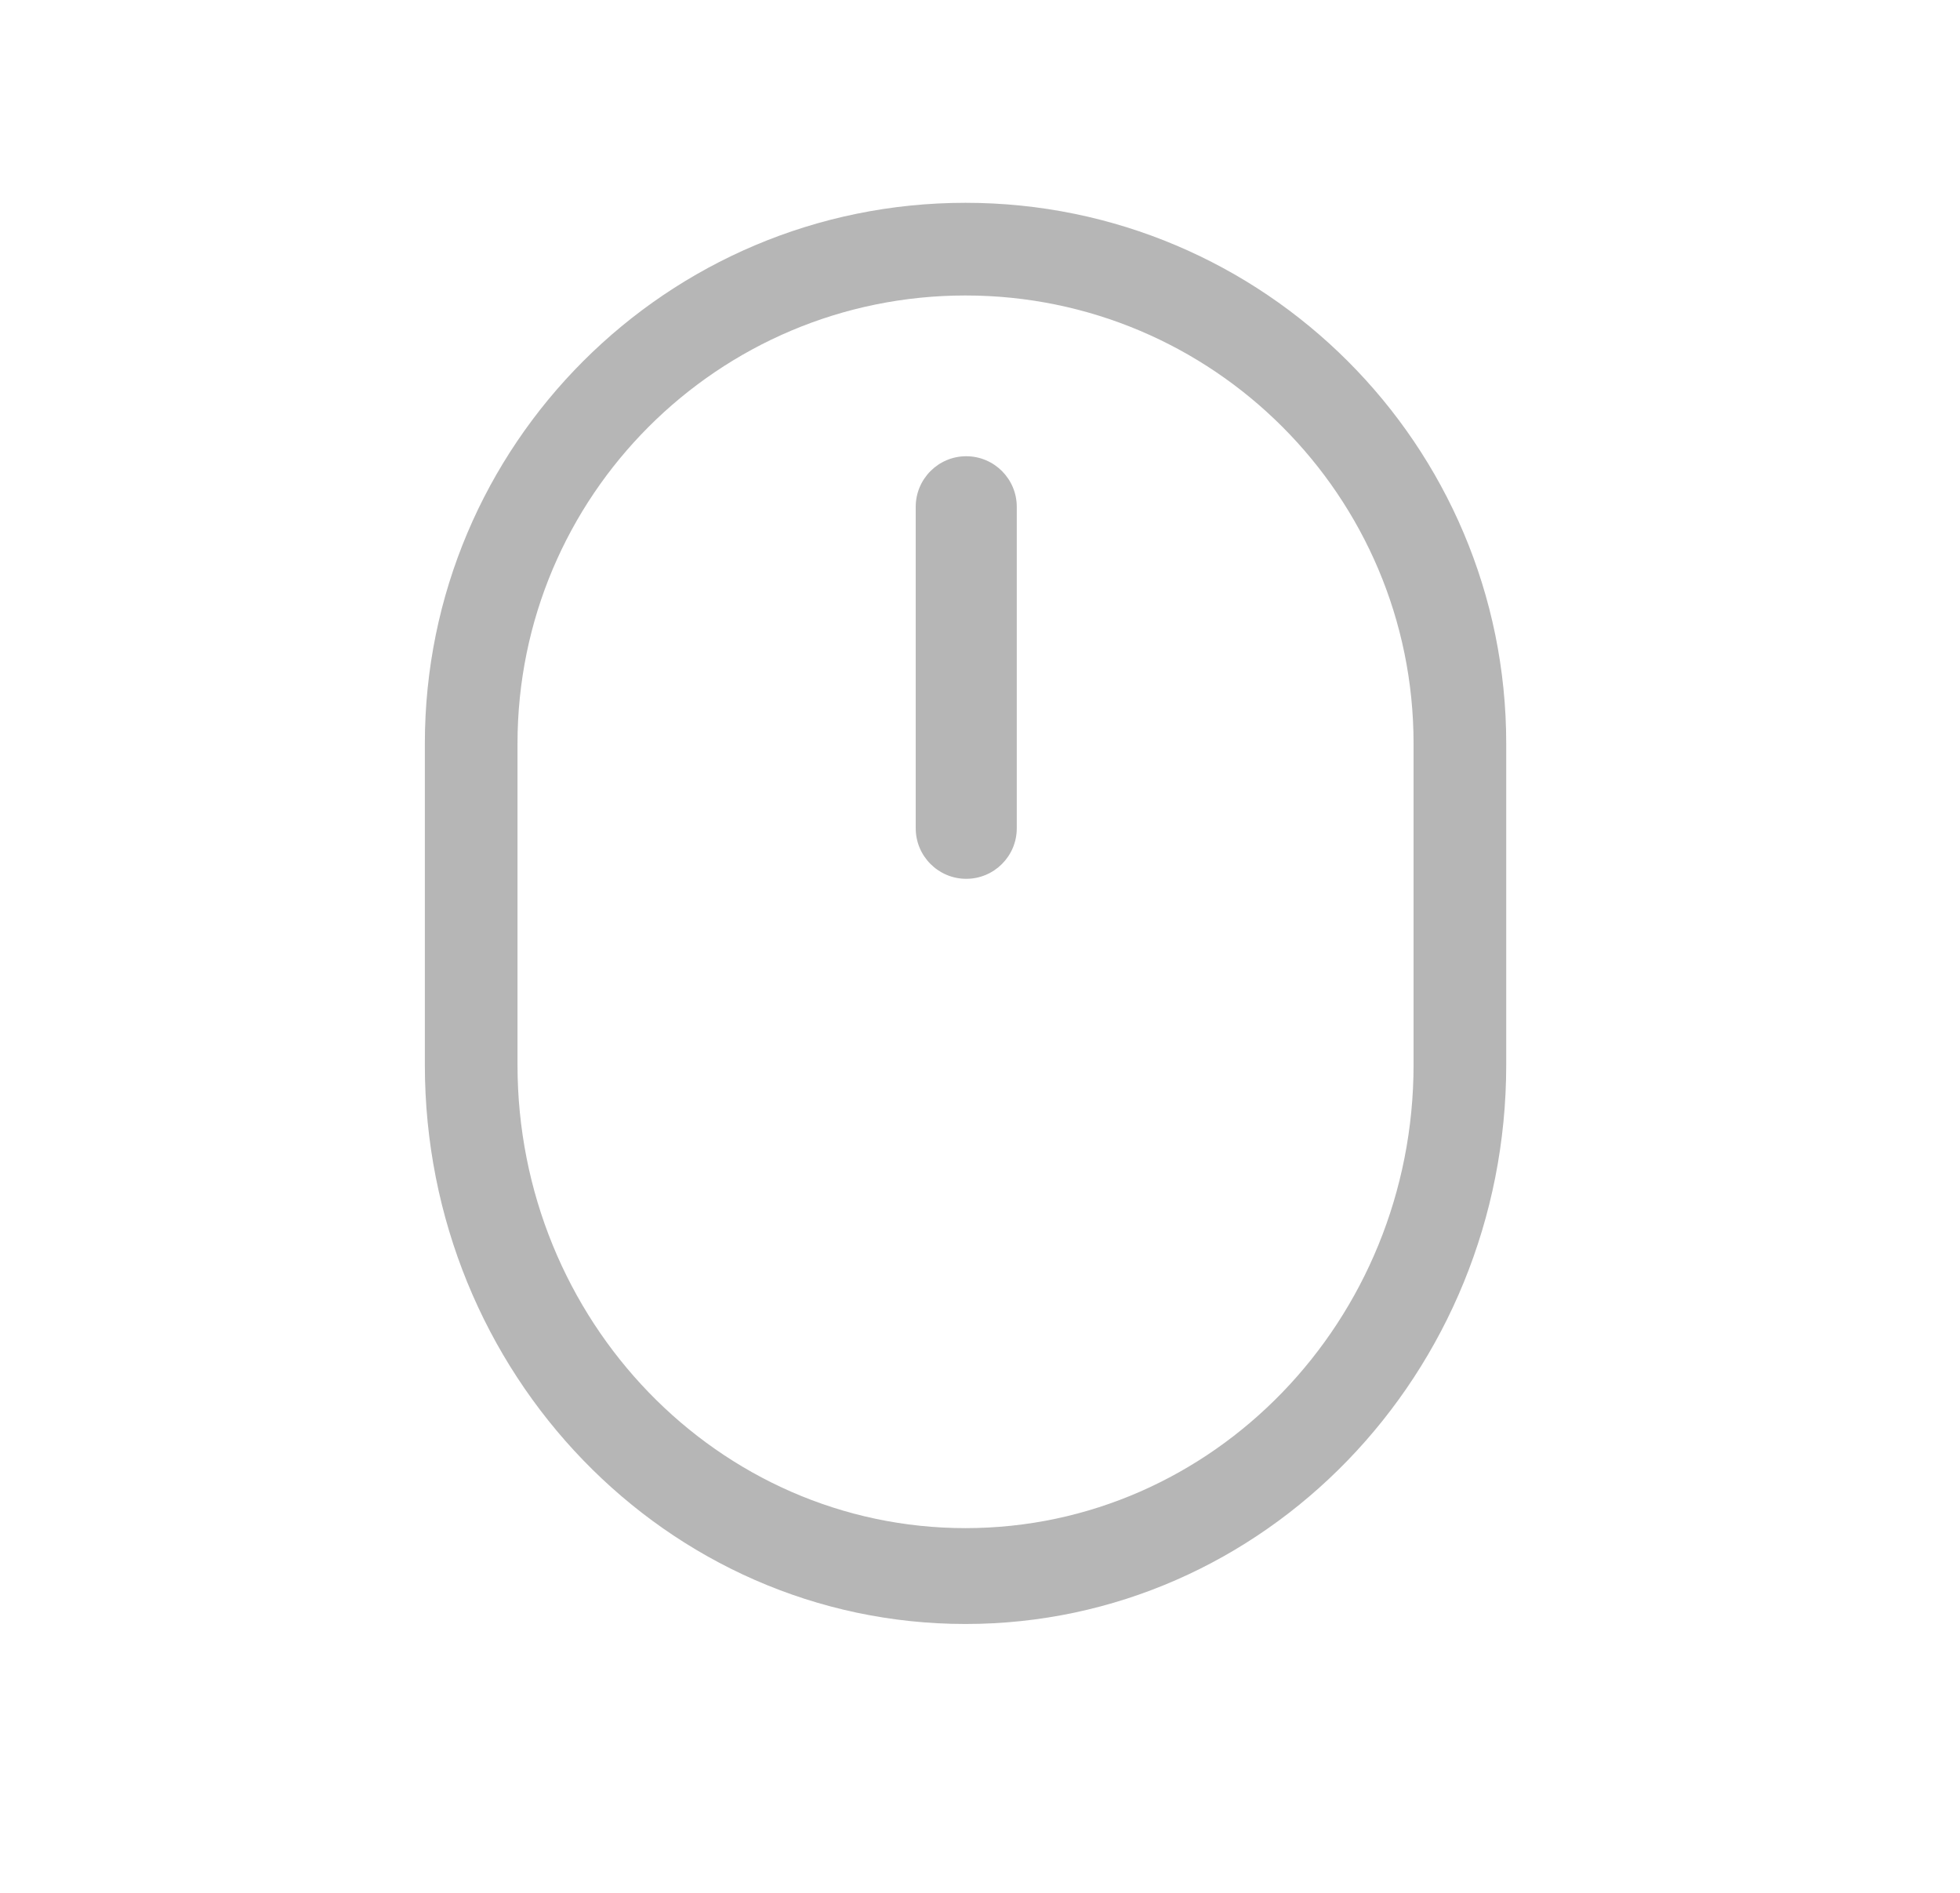
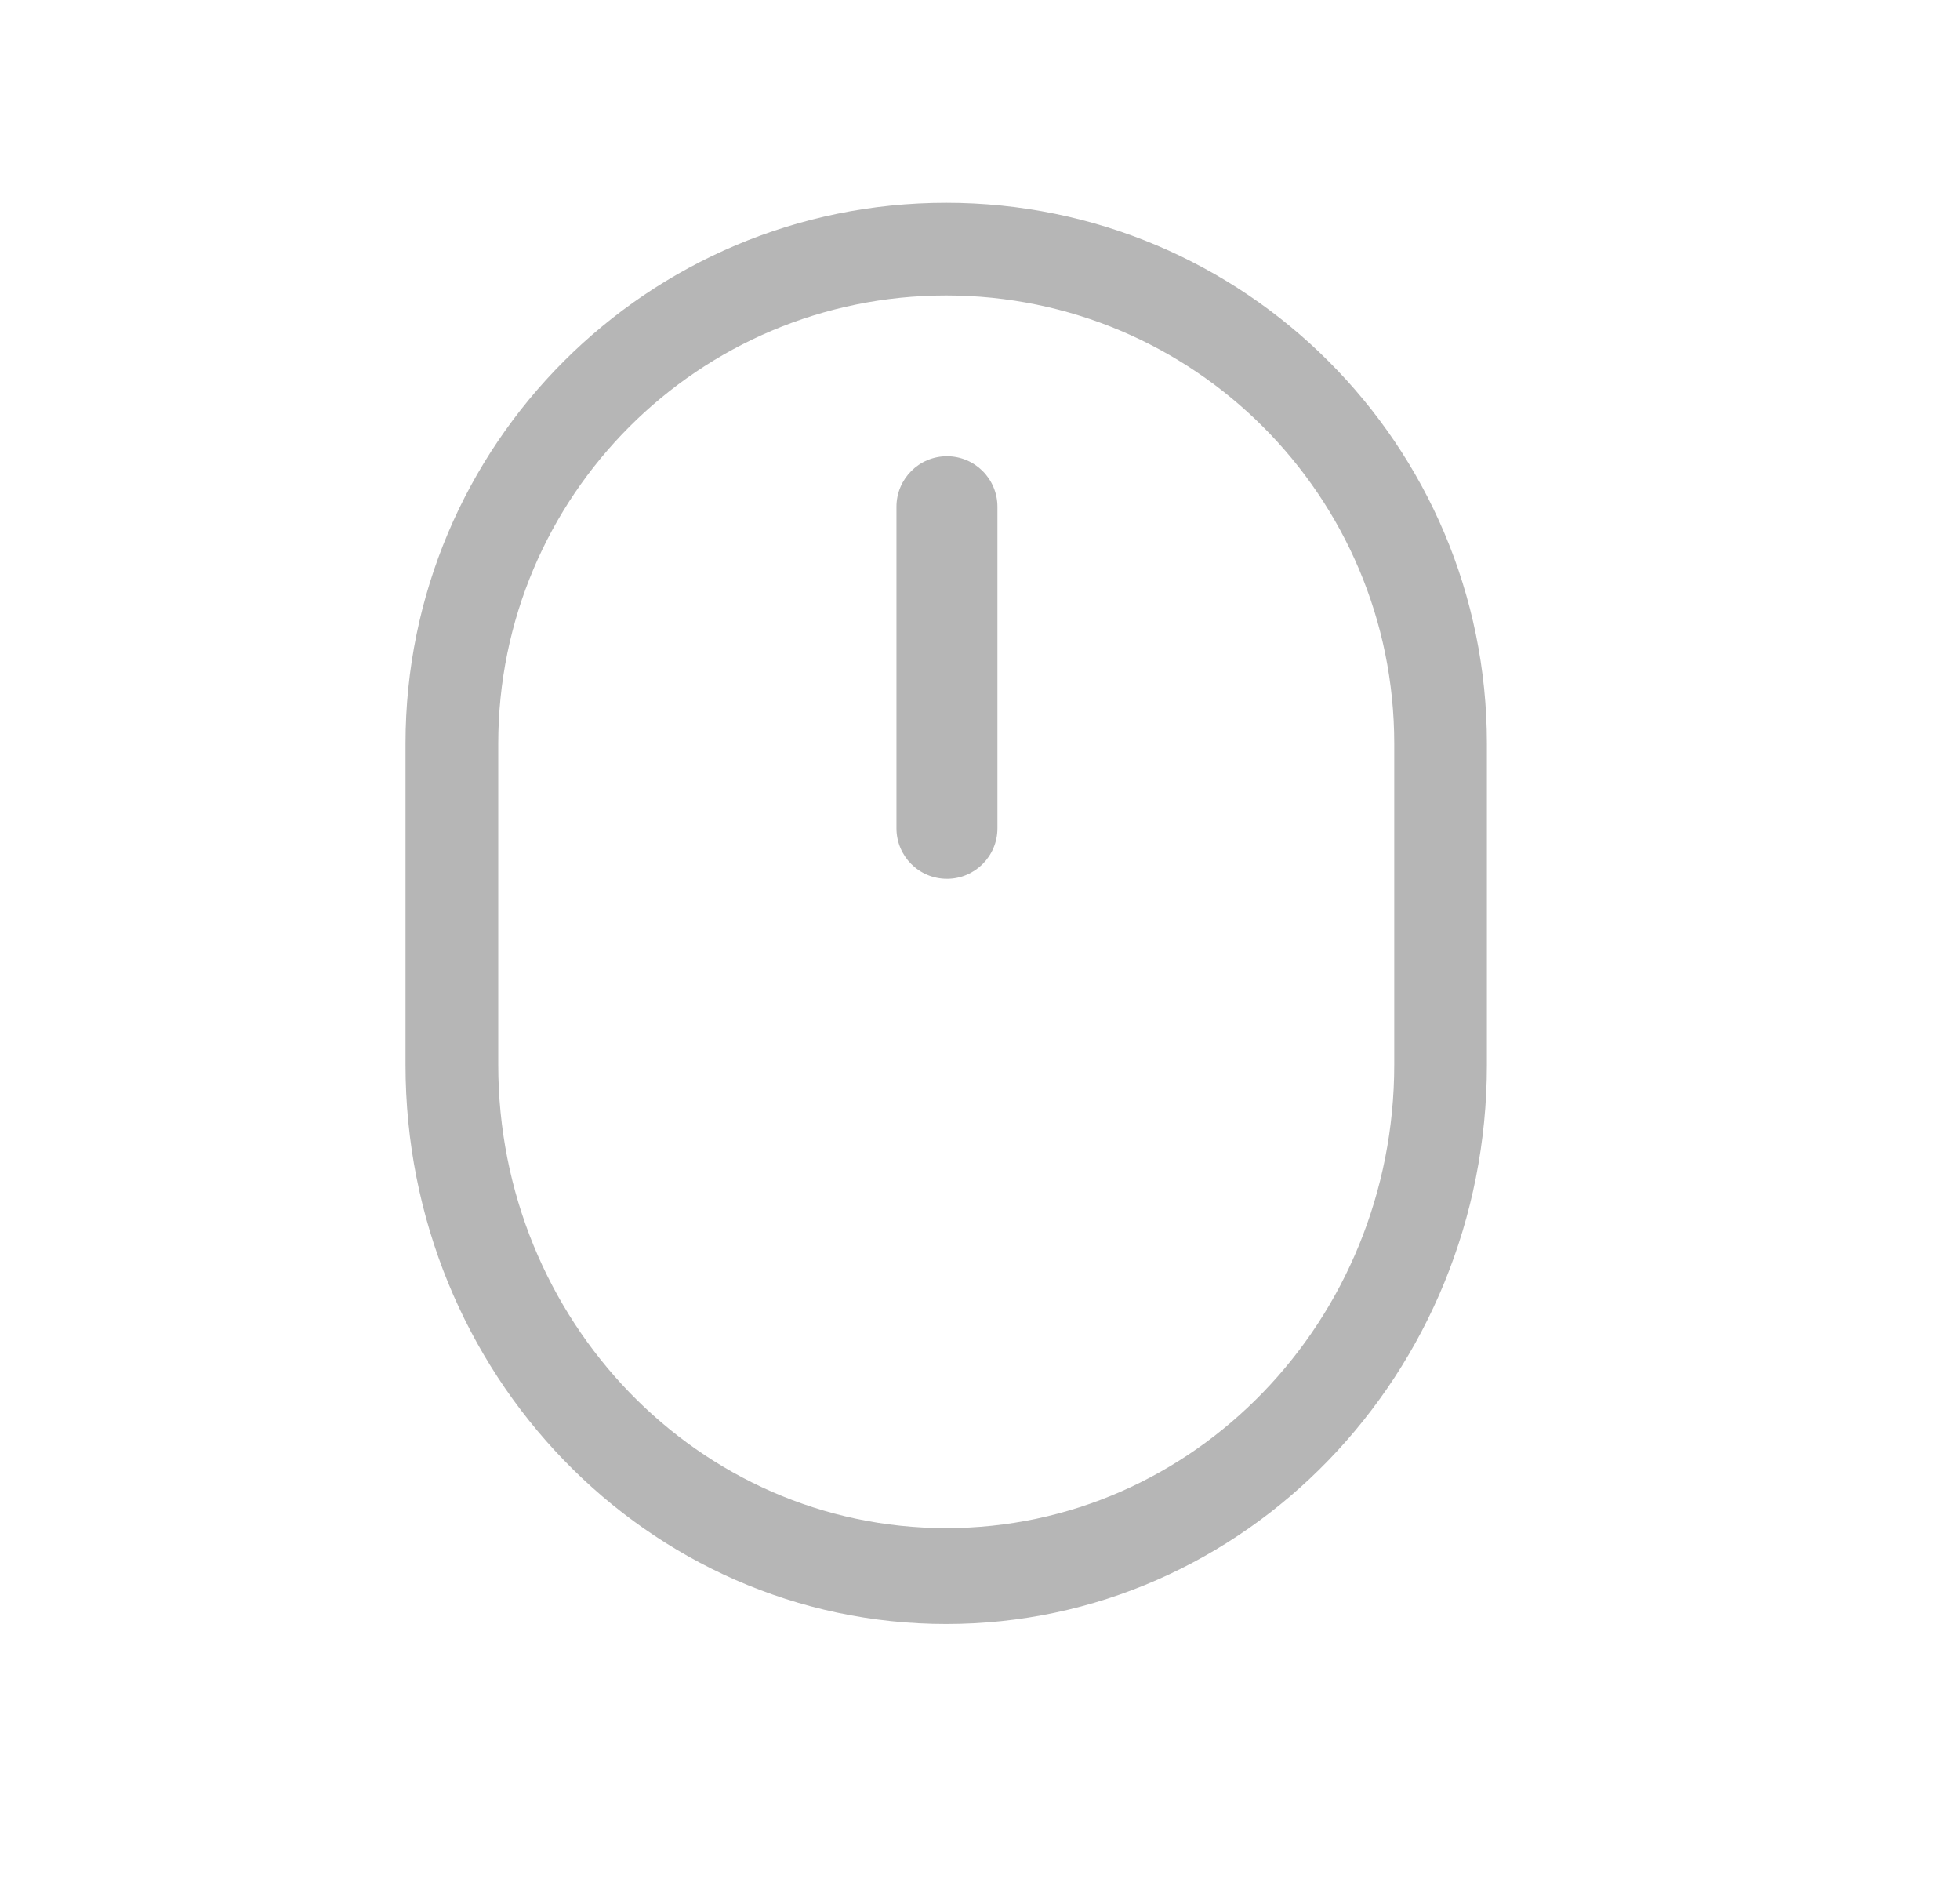
<svg xmlns="http://www.w3.org/2000/svg" width="29" height="28" viewBox="0 0 29 28" fill="none">
-   <path fill-rule="evenodd" clip-rule="evenodd" d="M14.286 24.023C18.704 24.023 22.286 20.32 22.286 15.751V11C22.286 6.582 18.703 3 14.285 3C9.866 3 6.286 6.582 6.286 11V15.751C6.286 20.32 9.867 24.023 14.286 24.023ZM7.657 15.751L7.657 11C7.657 7.339 10.624 4.371 14.285 4.371C17.946 4.371 20.915 7.339 20.915 11V15.751C20.915 19.536 17.947 22.605 14.286 22.605C10.625 22.605 7.657 19.536 7.657 15.751Z" fill="#B6B6B6" />
-   <path d="M15.044 12.253V7.497C15.044 7.084 14.709 6.749 14.296 6.749C13.884 6.749 13.549 7.084 13.549 7.497V12.253C13.549 12.665 13.884 13 14.296 13C14.709 13 15.044 12.665 15.044 12.253Z" fill="#B6B6B6" />
+   <path fill-rule="evenodd" clip-rule="evenodd" d="M14 24.023C18.418 24.023 22 20.32 22 15.751V11C22 6.582 18.417 3 13.999 3C9.581 3 6 6.582 6 11V15.751C6 20.32 9.582 24.023 14 24.023ZM7.372 15.751L7.372 11C7.372 7.339 10.338 4.371 13.999 4.371C17.66 4.371 20.629 7.339 20.629 11V15.751C20.629 19.536 17.661 22.605 14 22.605C10.339 22.605 7.372 19.536 7.372 15.751Z" fill="#B6B6B6" />
+   <path d="M14.758 12.253V7.497C14.758 7.084 14.424 6.749 14.011 6.749C13.598 6.749 13.264 7.084 13.264 7.497V12.253C13.264 12.665 13.598 13 14.011 13C14.424 13 14.758 12.665 14.758 12.253Z" fill="#B6B6B6" />
</svg>
